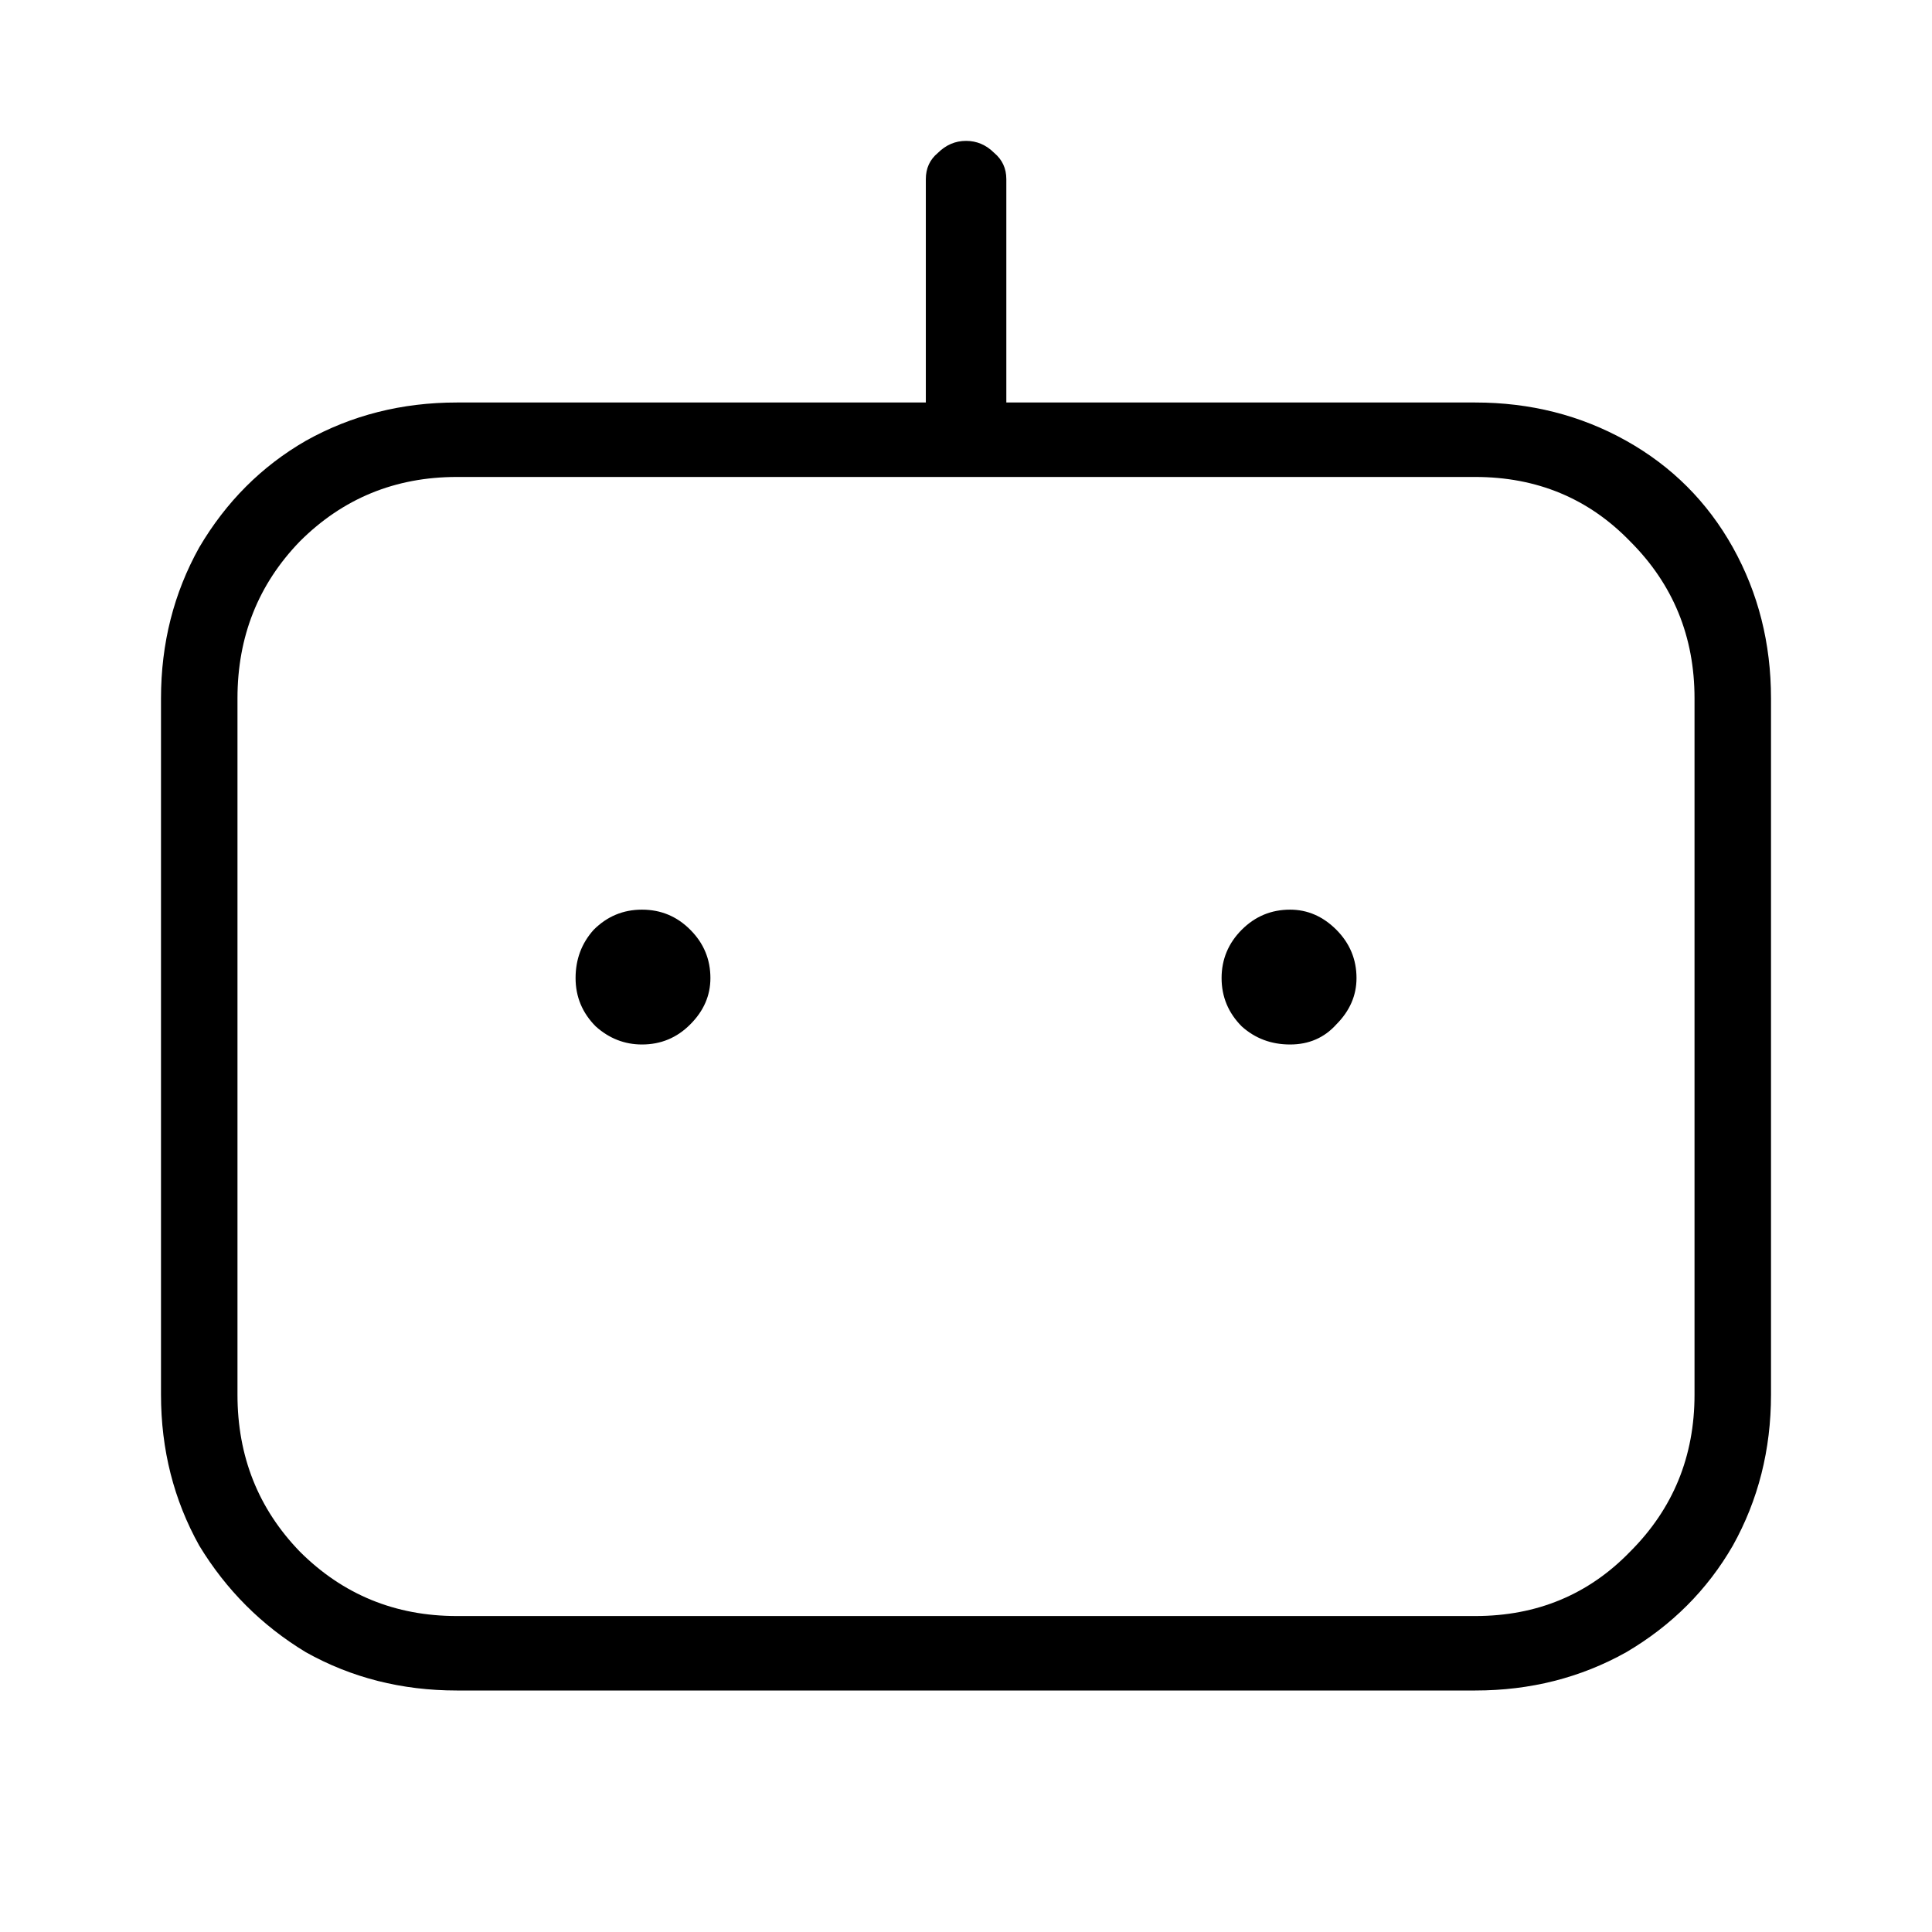
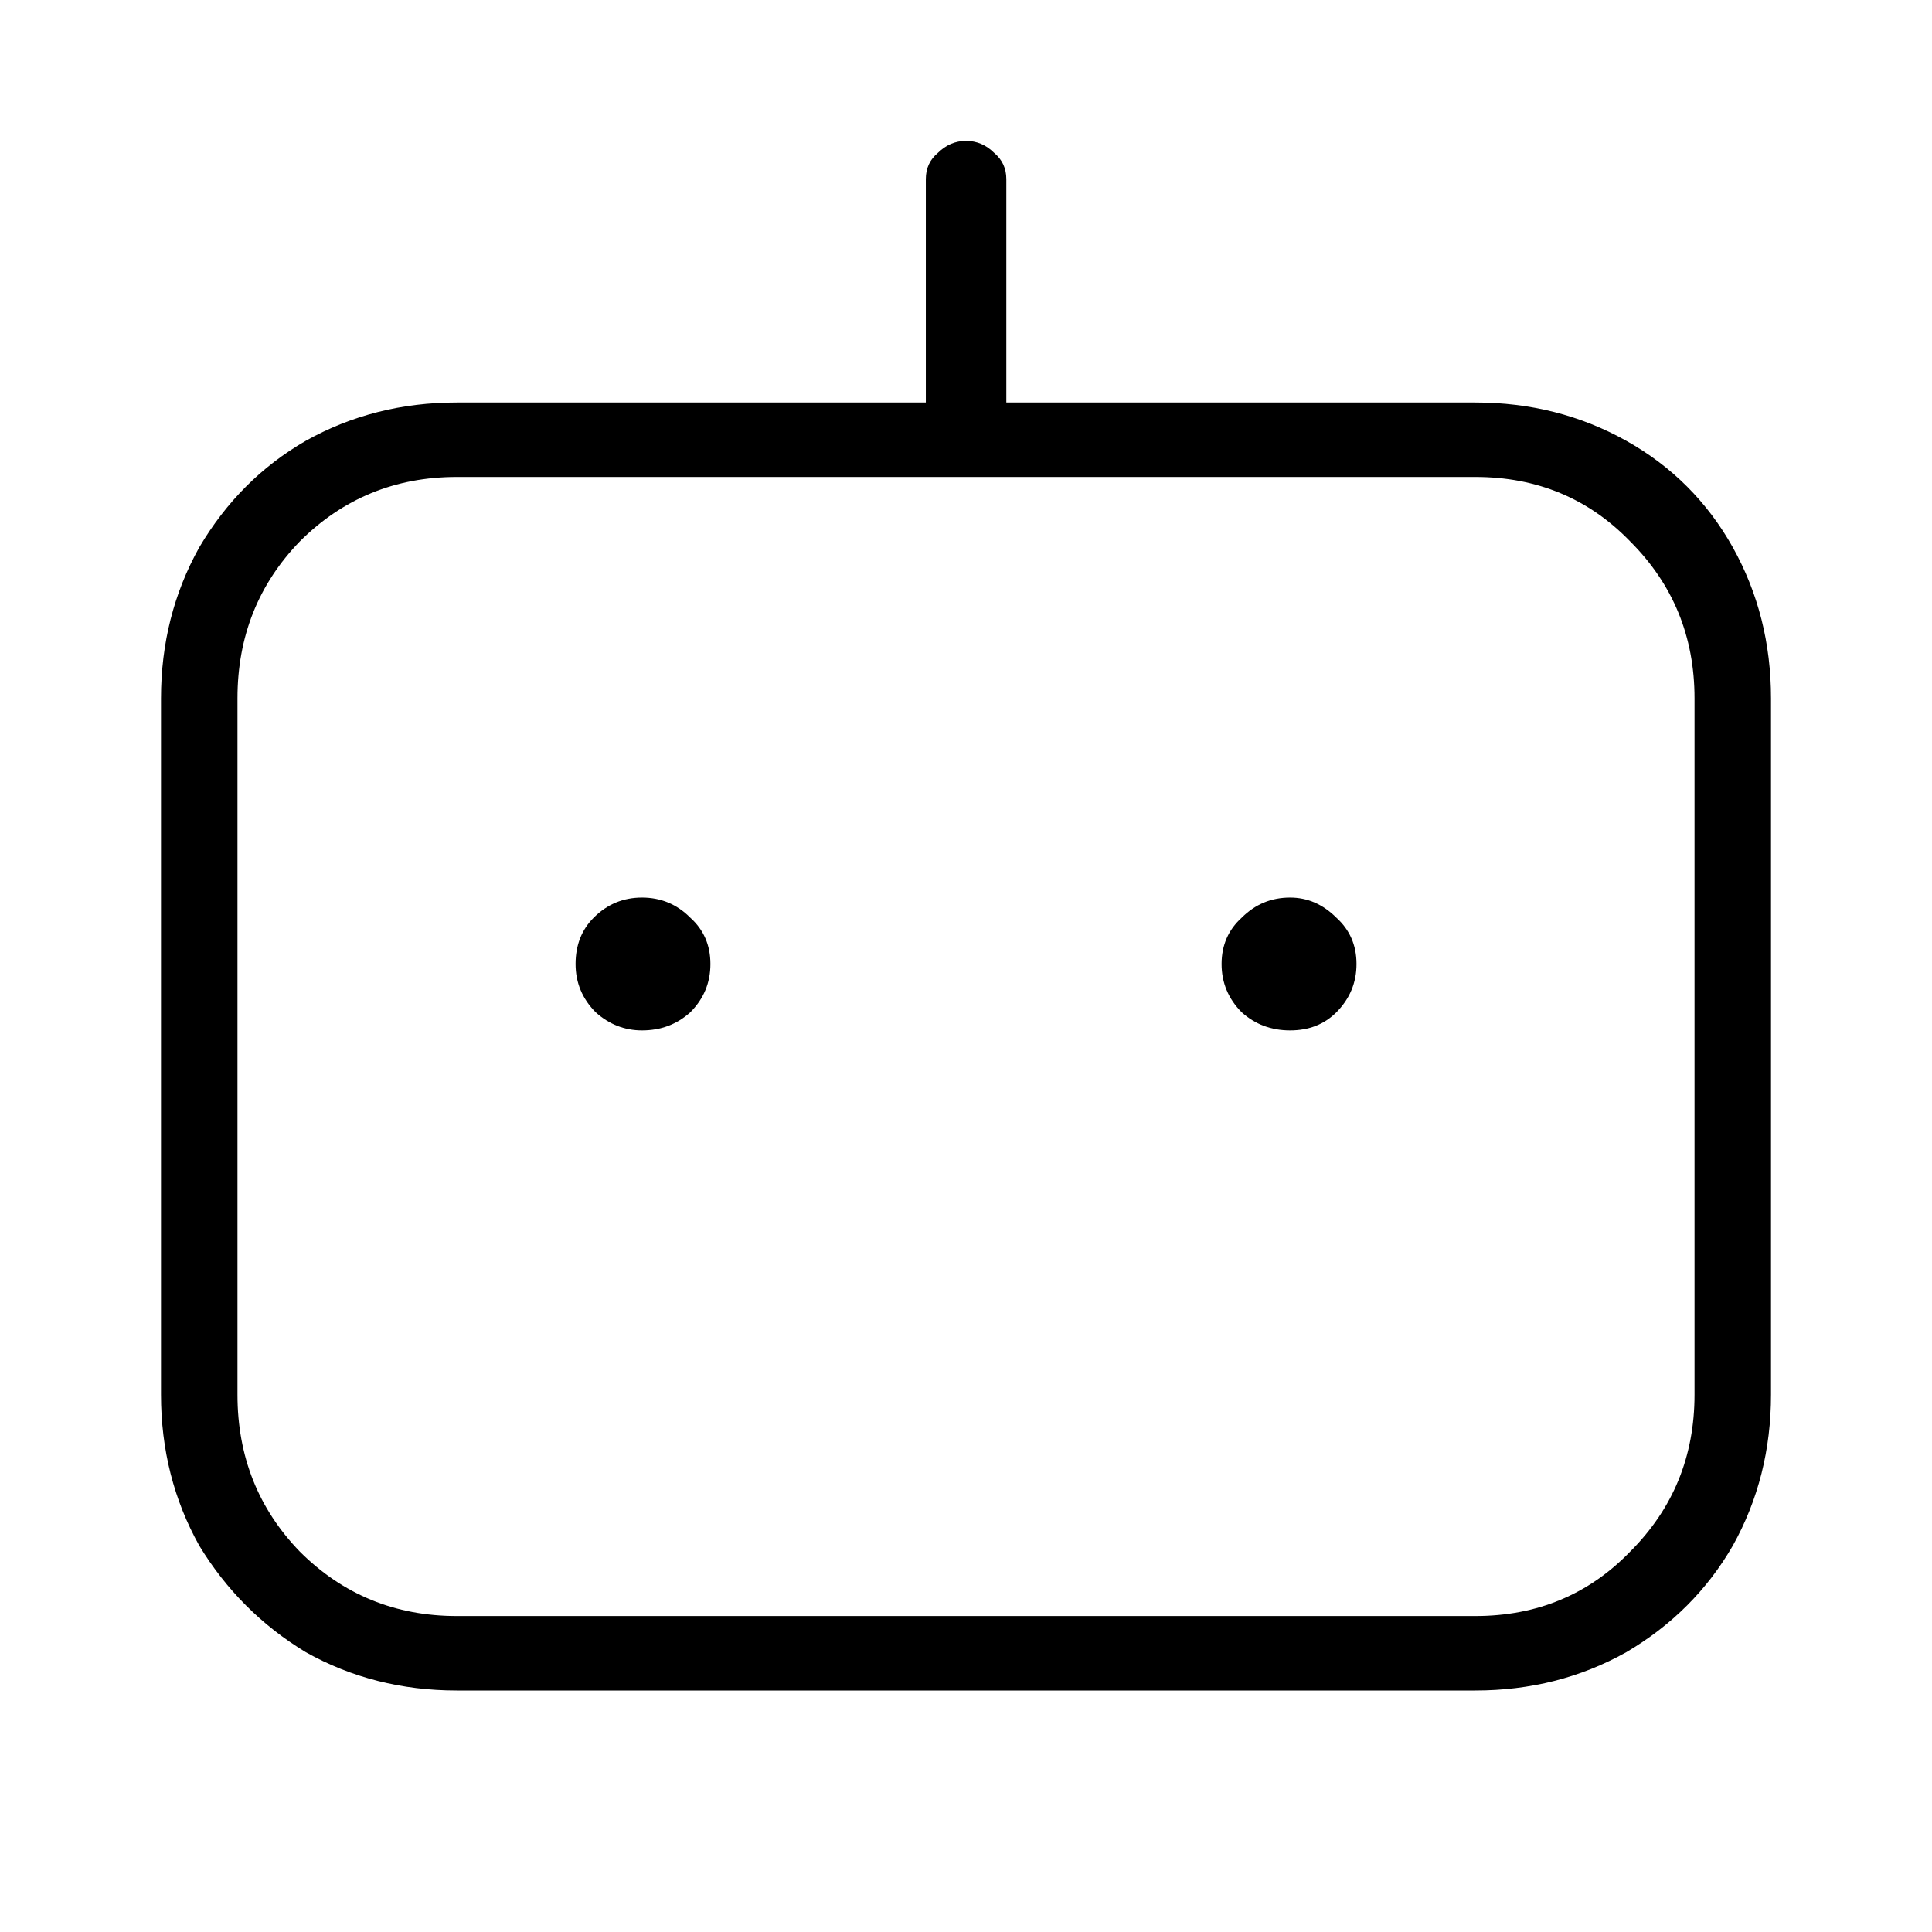
<svg xmlns="http://www.w3.org/2000/svg" width="24" height="24" viewBox="0 0 24 24" fill="none">
-   <g clip-path="url(#clip0_3206_14420)">
+   <g clip-path="url(#clip0_3250_17432)">
    <rect width="24" height="24" fill="white" />
-     <path d="M5.675 21C4.992 21 4.367 20.842 3.8 20.525C3.25 20.192 2.809 19.75 2.475 19.2C2.159 18.633 2 18.008 2 17.325V8.675C2 7.992 2.159 7.367 2.475 6.8C2.809 6.233 3.25 5.792 3.8 5.475C4.367 5.158 4.992 5 5.675 5H18.326C19.009 5 19.634 5.158 20.201 5.475C20.767 5.792 21.209 6.233 21.526 6.8C21.842 7.367 22 7.992 22 8.675V17.325C22 18.008 21.842 18.633 21.526 19.2C21.209 19.75 20.767 20.192 20.201 20.525C19.634 20.842 19.009 21 18.326 21H5.675ZM18.326 20.075C19.092 20.075 19.734 19.808 20.25 19.275C20.784 18.742 21.05 18.092 21.05 17.325V8.675C21.05 7.908 20.784 7.258 20.25 6.725C19.734 6.192 19.092 5.925 18.326 5.925H5.675C4.909 5.925 4.259 6.192 3.725 6.725C3.209 7.258 2.95 7.908 2.95 8.675V17.325C2.95 18.092 3.209 18.742 3.725 19.275C4.259 19.808 4.909 20.075 5.675 20.075H18.326ZM11.501 2.225C11.501 2.092 11.55 1.983 11.65 1.9C11.751 1.8 11.867 1.75 12.001 1.75C12.134 1.75 12.251 1.8 12.351 1.9C12.45 1.983 12.501 2.092 12.501 2.225V5.325H11.501V2.225ZM7.975 12.975C7.759 12.975 7.567 12.9 7.4 12.75C7.234 12.583 7.15 12.383 7.15 12.15C7.15 11.917 7.225 11.717 7.375 11.55C7.542 11.383 7.742 11.3 7.975 11.3C8.209 11.3 8.409 11.383 8.575 11.55C8.742 11.717 8.825 11.917 8.825 12.15C8.825 12.367 8.742 12.558 8.575 12.725C8.409 12.892 8.209 12.975 7.975 12.975ZM16.026 12.975C15.792 12.975 15.592 12.9 15.425 12.75C15.259 12.583 15.175 12.383 15.175 12.15C15.175 11.917 15.259 11.717 15.425 11.55C15.592 11.383 15.792 11.3 16.026 11.3C16.242 11.3 16.434 11.383 16.601 11.55C16.767 11.717 16.851 11.917 16.851 12.15C16.851 12.367 16.767 12.558 16.601 12.725C16.451 12.892 16.259 12.975 16.026 12.975Z" fill="black" />
+     <path d="M5.675 21C4.992 21 4.367 20.842 3.8 20.525C3.25 20.192 2.809 19.75 2.475 19.2C2.159 18.633 2 18.008 2 17.325V8.675C2 7.992 2.159 7.367 2.475 6.8C2.809 6.233 3.25 5.792 3.8 5.475C4.367 5.158 4.992 5 5.675 5H18.326C19.009 5 19.634 5.158 20.201 5.475C20.767 5.792 21.209 6.233 21.526 6.8C21.842 7.367 22 7.992 22 8.675V17.325C22 18.008 21.842 18.633 21.526 19.2C21.209 19.75 20.767 20.192 20.201 20.525C19.634 20.842 19.009 21 18.326 21H5.675ZM18.326 20.075C19.092 20.075 19.734 19.808 20.25 19.275C20.784 18.742 21.05 18.092 21.05 17.325V8.675C21.05 7.908 20.784 7.258 20.25 6.725C19.734 6.192 19.092 5.925 18.326 5.925H5.675C4.909 5.925 4.259 6.192 3.725 6.725C3.209 7.258 2.95 7.908 2.95 8.675V17.325C2.95 18.092 3.209 18.742 3.725 19.275C4.259 19.808 4.909 20.075 5.675 20.075H18.326ZM11.501 2.225C11.501 2.092 11.55 1.983 11.65 1.9C11.751 1.8 11.867 1.75 12.001 1.75C12.134 1.75 12.251 1.8 12.351 1.9C12.45 1.983 12.501 2.092 12.501 2.225V5.325H11.501V2.225ZM7.975 12.8C7.759 12.8 7.567 12.725 7.4 12.575C7.234 12.408 7.15 12.208 7.15 11.975C7.15 11.742 7.225 11.55 7.375 11.4C7.542 11.233 7.742 11.15 7.975 11.15C8.209 11.15 8.409 11.233 8.575 11.4C8.742 11.55 8.825 11.742 8.825 11.975C8.825 12.208 8.742 12.408 8.575 12.575C8.409 12.725 8.209 12.8 7.975 12.8ZM16.026 12.8C15.792 12.8 15.592 12.725 15.425 12.575C15.259 12.408 15.175 12.208 15.175 11.975C15.175 11.742 15.259 11.55 15.425 11.4C15.592 11.233 15.792 11.15 16.026 11.15C16.242 11.15 16.434 11.233 16.601 11.4C16.767 11.55 16.851 11.742 16.851 11.975C16.851 12.208 16.767 12.408 16.601 12.575C16.451 12.725 16.259 12.8 16.026 12.8Z" fill="black" />
  </g>
  <defs>
-     <clipPath id="clip0_3206_14420">
+     <clipPath id="clip0_3250_17432">
      <rect width="24" height="24" fill="white" />
    </clipPath>
  </defs>
</svg>
